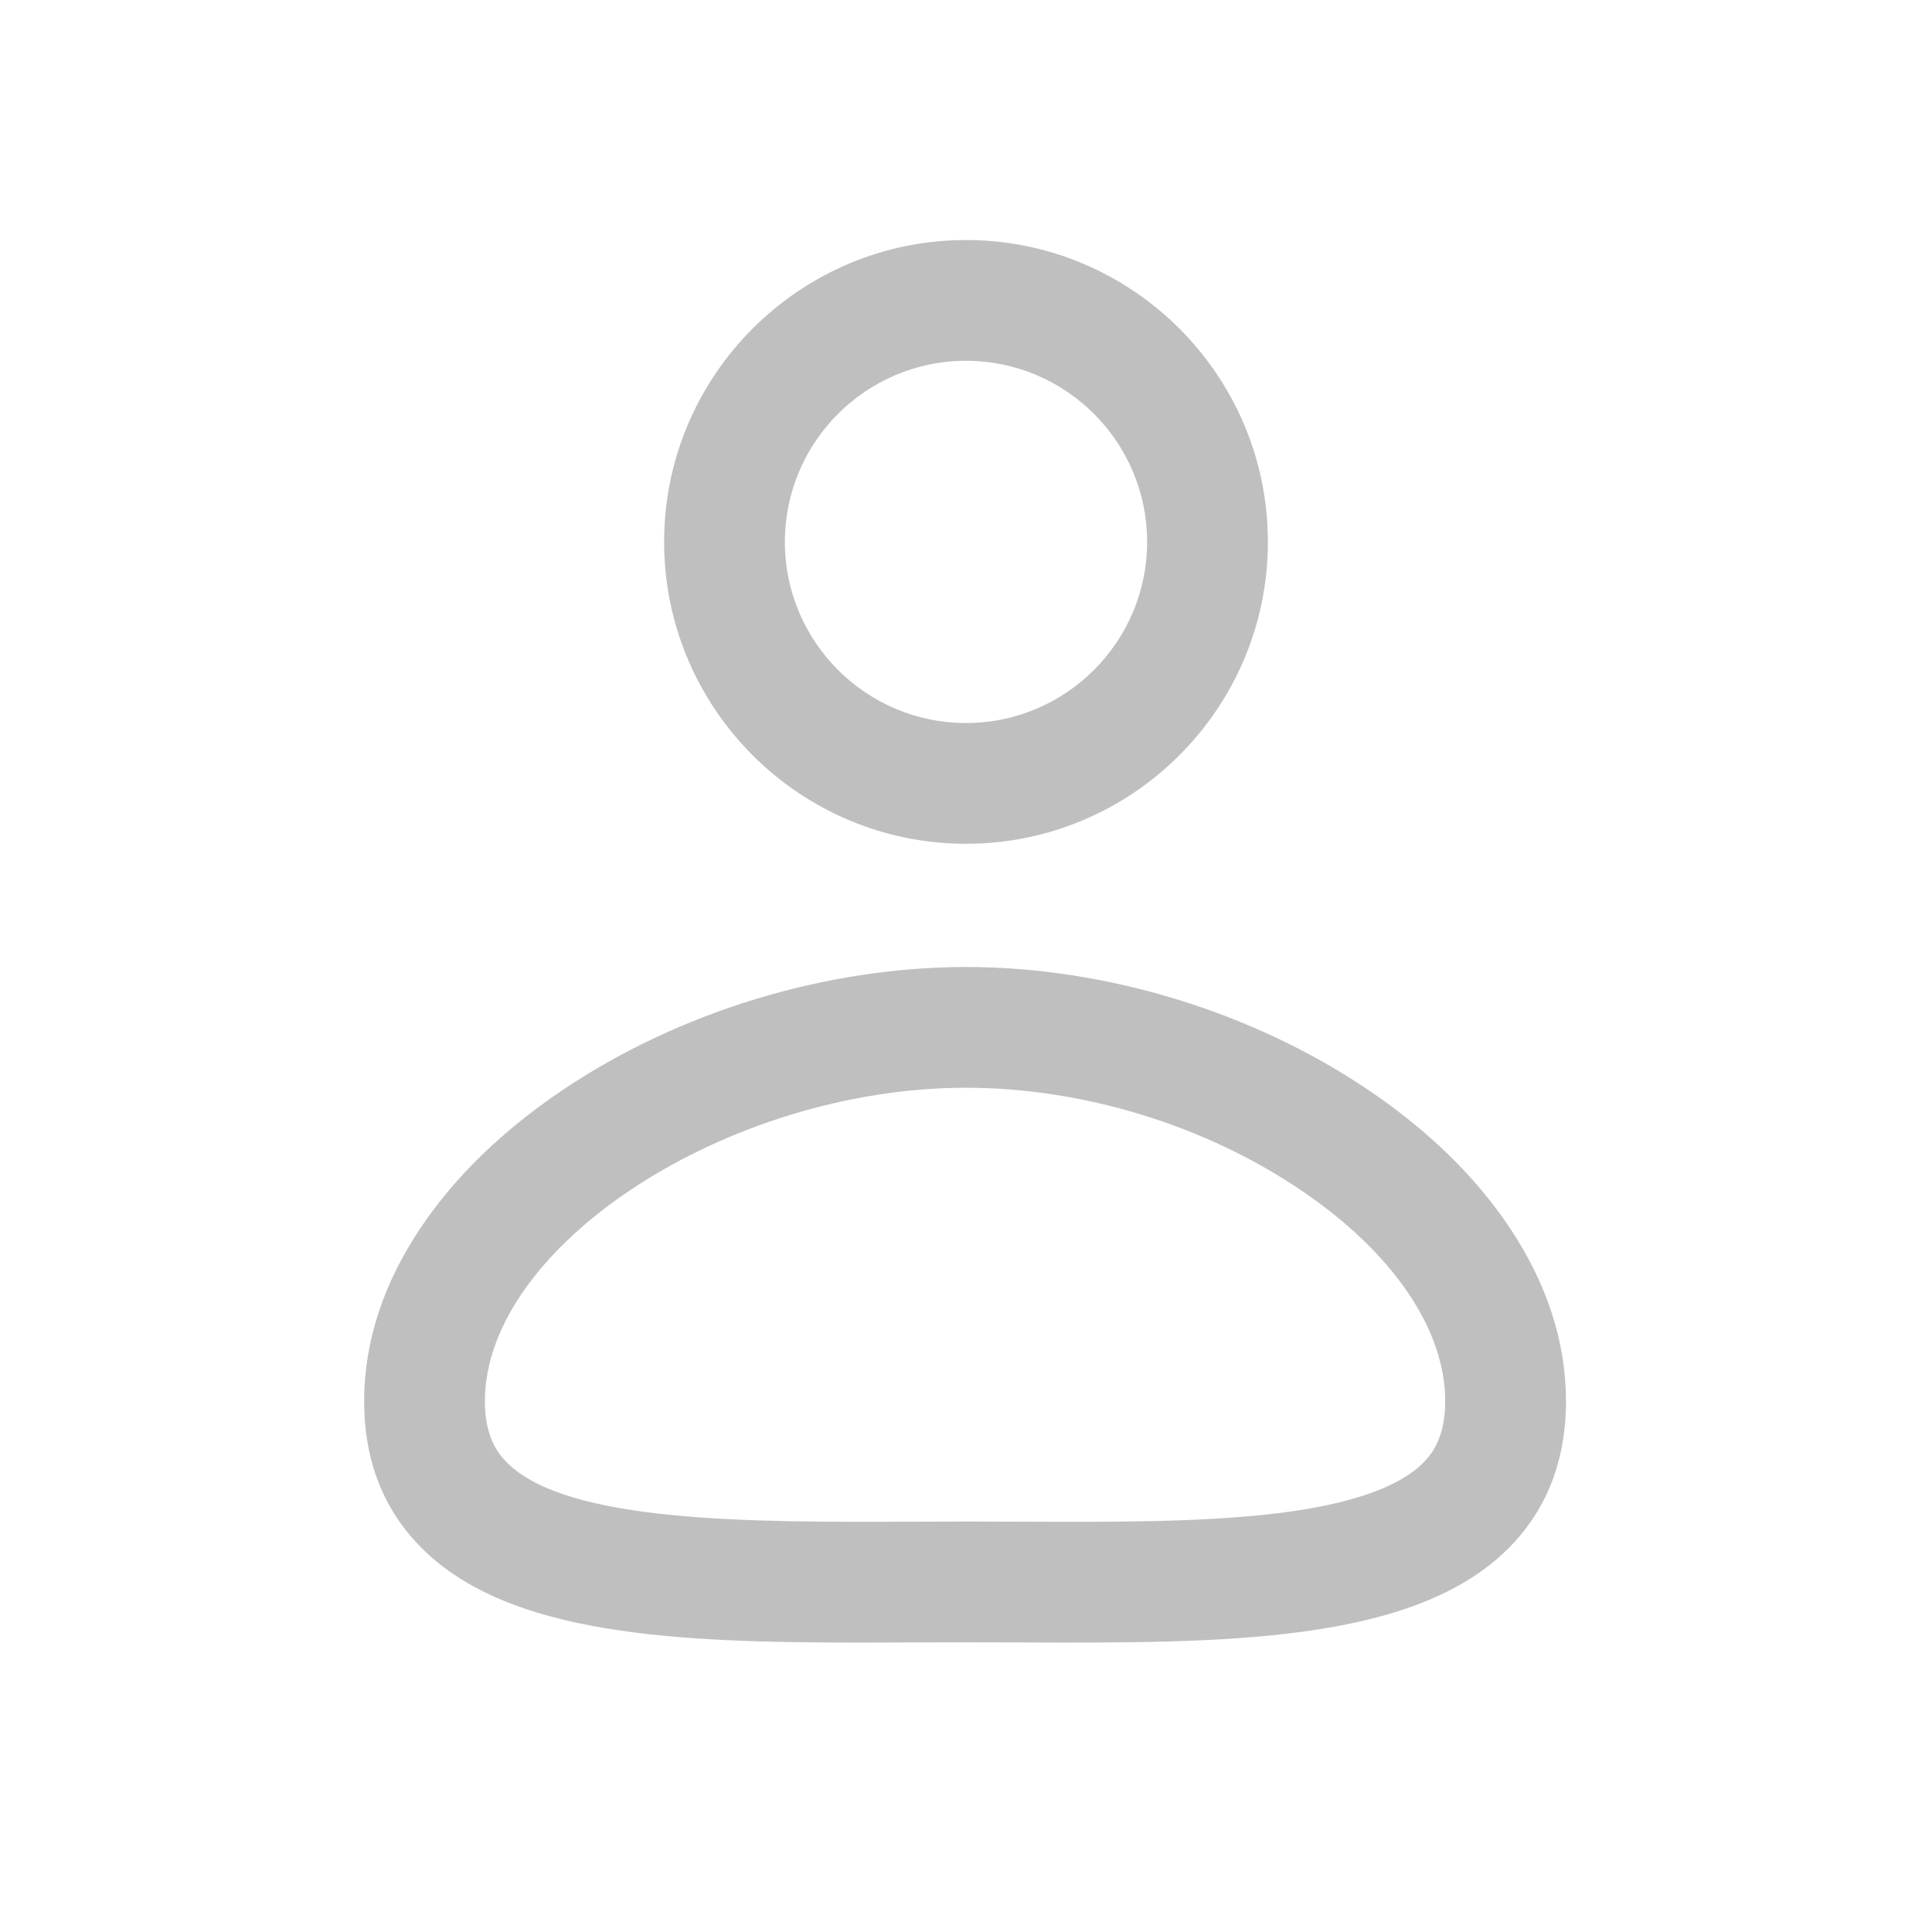
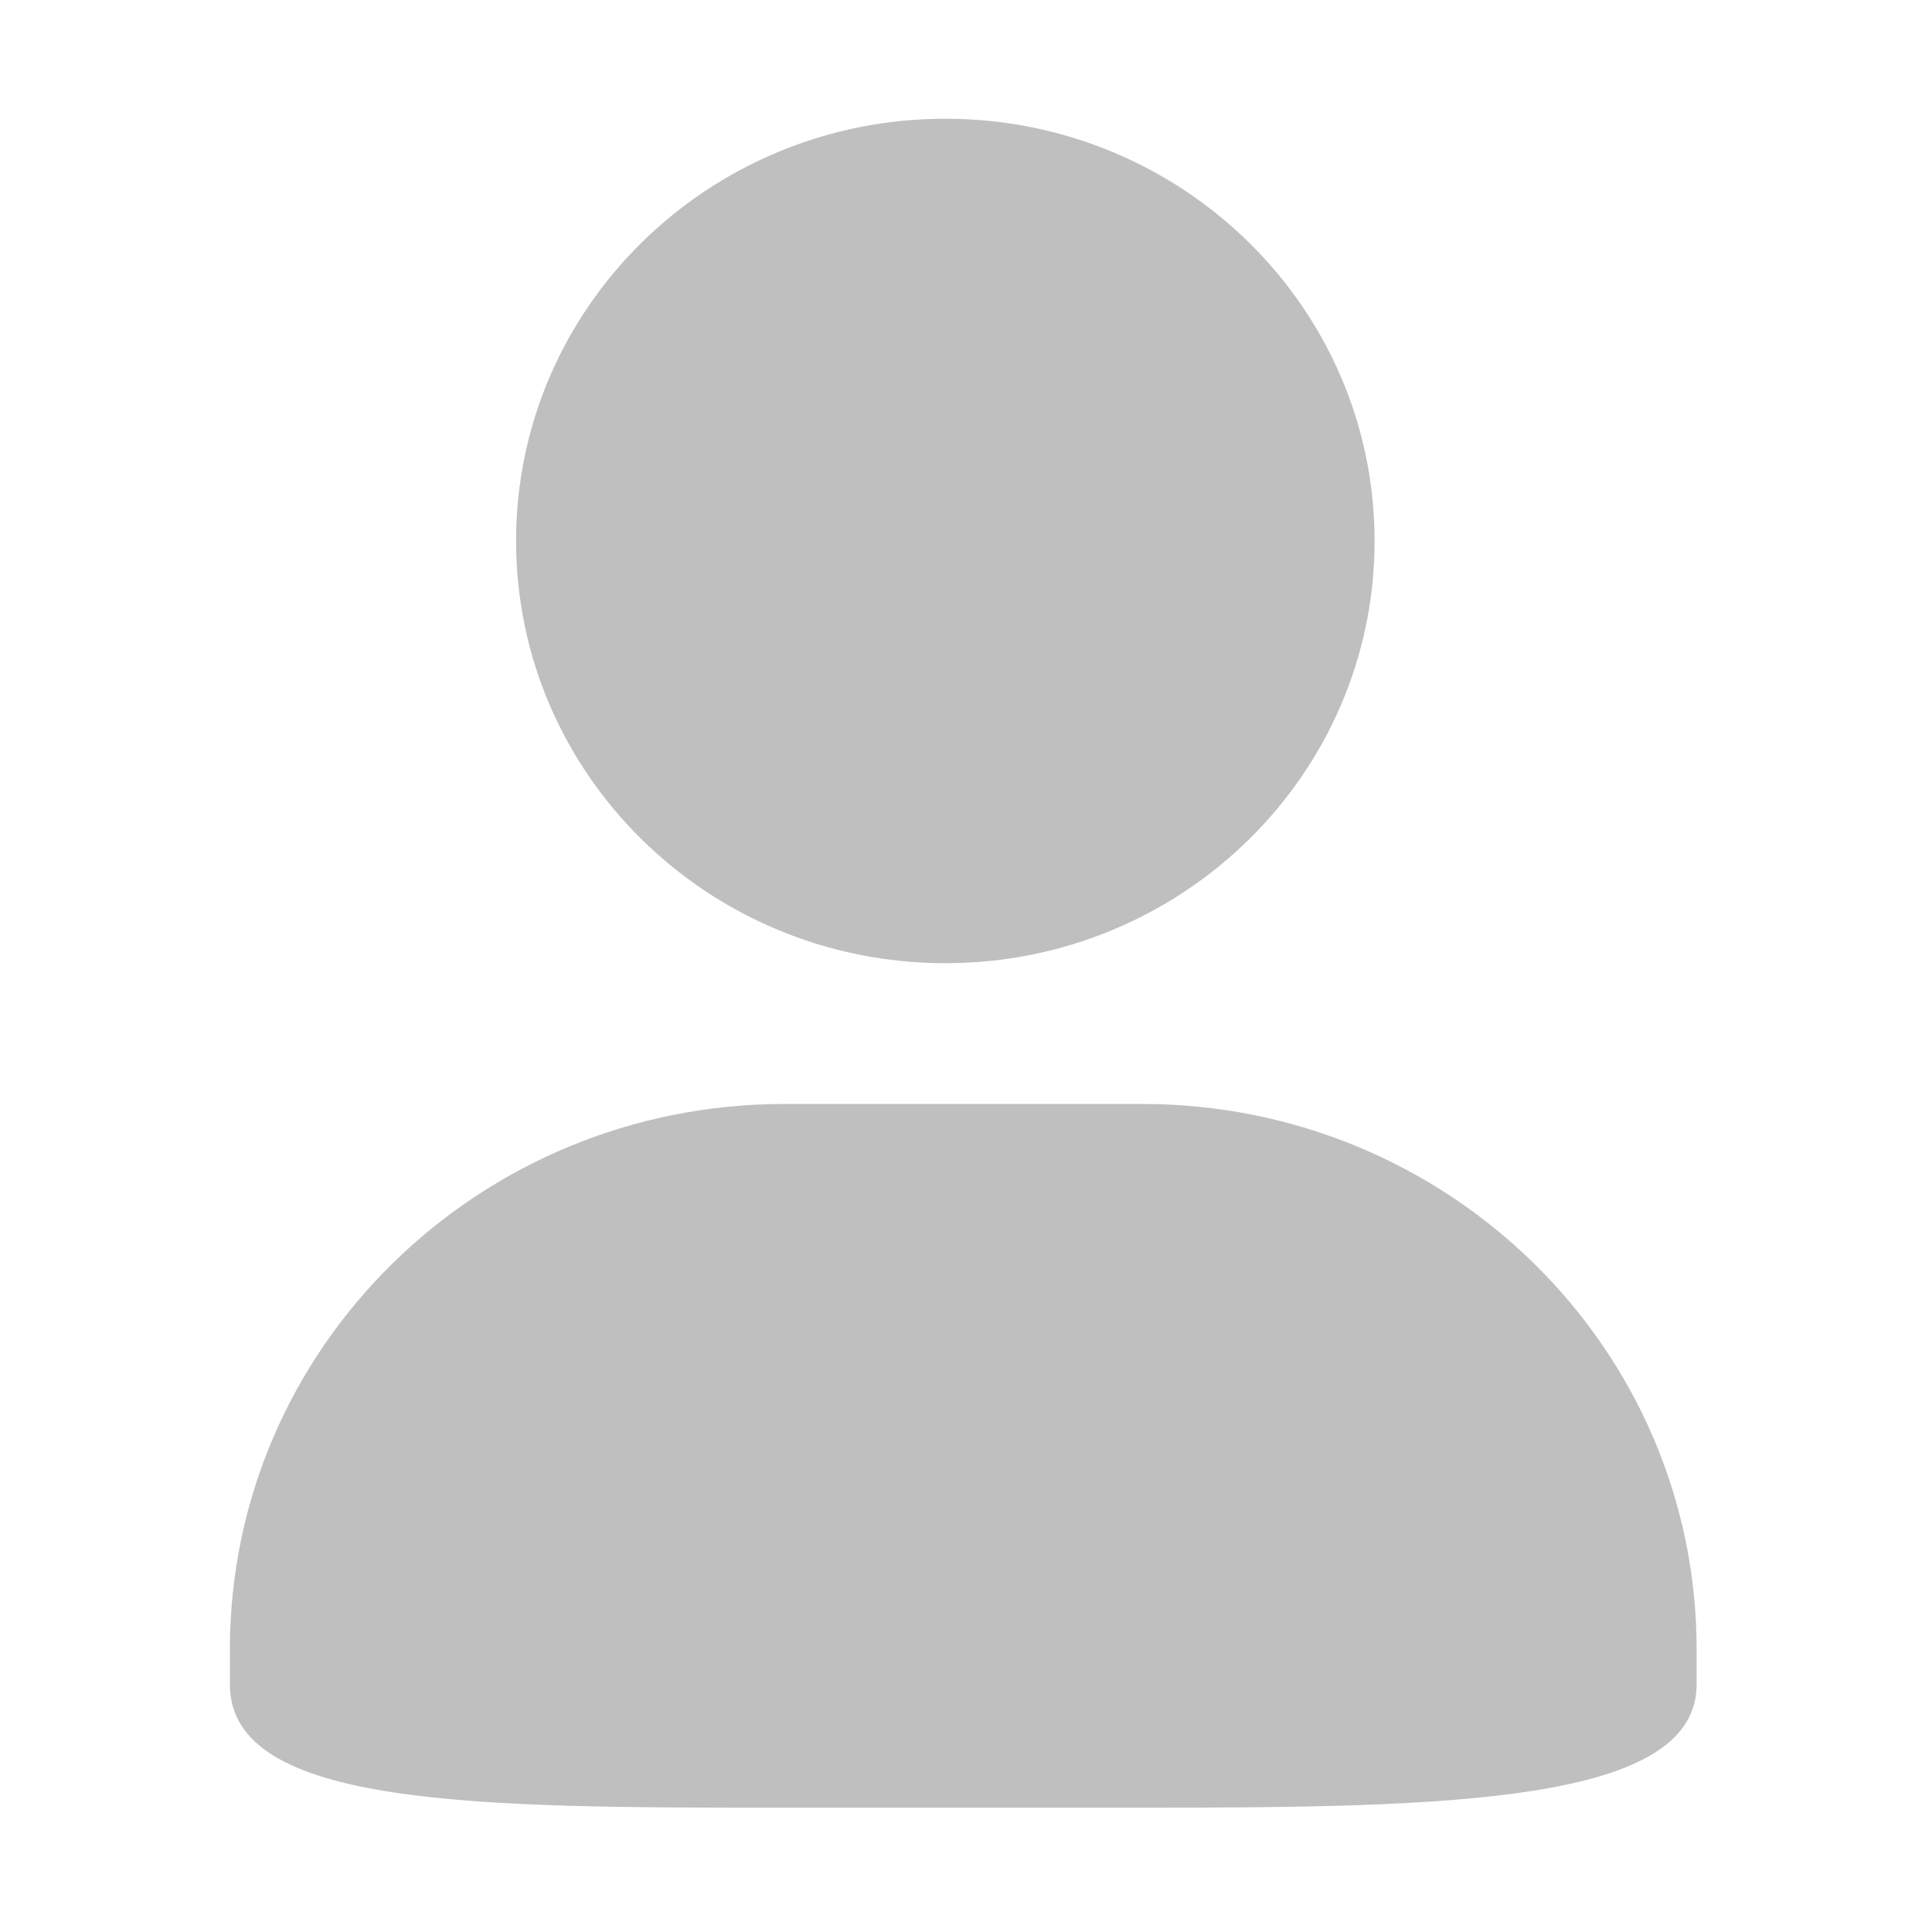
- <svg xmlns="http://www.w3.org/2000/svg" t="1711033662152" class="icon" viewBox="0 0 1024 1024" version="1.1" p-id="3990" width="200" height="200">
-   <path d="M512 447.223c-88.224 0-160-71.776-160-160s71.776-160 160-160c88.225 0 160 71.776 160 160s-71.775 160-160 160z m0-256c-52.935 0-96 43.065-96 96s43.065 96 96 96 96-43.065 96-96-43.065-96-96-96zM454.901 870.594c-96.594 0-184.933-3.802-231.263-49.955C203.308 800.386 193 774.164 193 742.701c0-31.629 10.247-62.812 30.457-92.686 17.978-26.573 42.908-50.741 74.098-71.833C359.256 536.46 437.418 512.53 512 512.53c74.55 0 152.55 23.943 214.002 65.691 31.05 21.094 55.861 45.273 73.746 71.867C819.822 679.937 830 711.096 830 742.701c0 31.552-10.317 57.827-30.664 78.097-50.714 50.521-151.822 50.128-258.88 49.723a7395.45 7395.45 0 0 0-56.914-0.001c-9.605 0.037-19.163 0.074-28.641 0.074zM512 806.447c9.567 0 19.149 0.037 28.701 0.073 49.52 0.191 96.284 0.37 135.808-4.396 38.418-4.633 64.546-13.604 77.659-26.668 5.079-5.06 11.832-13.96 11.832-32.755 0-38.089-27.688-78.744-75.963-111.54C638.933 596.442 574.04 576.53 512 576.53c-126.309 0-255 83.862-255 166.171 0 18.675 6.738 27.547 11.807 32.596 32.045 31.922 128.975 31.55 214.491 31.224 9.556-0.037 19.139-0.074 28.702-0.074z" fill="#bfbfbf" p-id="3991" />
+ <svg xmlns="http://www.w3.org/2000/svg" t="1711035114934" class="icon" viewBox="0 0 1024 1024" version="1.1" p-id="4192" width="200" height="200">
+   <path d="M501.041 62.931c125.655 0 227.513 100.195 227.513 223.776 0 123.605-101.857 223.805-227.513 223.805-125.651 0-227.507-100.199-227.507-223.805C273.534 163.098 375.424 62.931 501.041 62.931L501.041 62.931 501.041 62.931zM501.041 62.931c125.655 0 227.513 100.195 227.513 223.776 0 123.605-101.857 223.805-227.513 223.805-125.651 0-227.507-100.199-227.507-223.805C273.534 163.098 375.424 62.931 501.041 62.931L501.041 62.931 501.041 62.931zM415.73 585.125l189.63 0c162.315 0 293.88 129.388 293.88 289.057l0 18.622c0 62.922-131.593 65.314-293.88 65.314L415.73 958.119c-162.32 0-293.88-0.092-293.88-65.314l0-18.622C121.852 714.513 253.412 585.125 415.73 585.125L415.73 585.125 415.73 585.125z" fill="#bfbfbf" p-id="4193" />
</svg>
